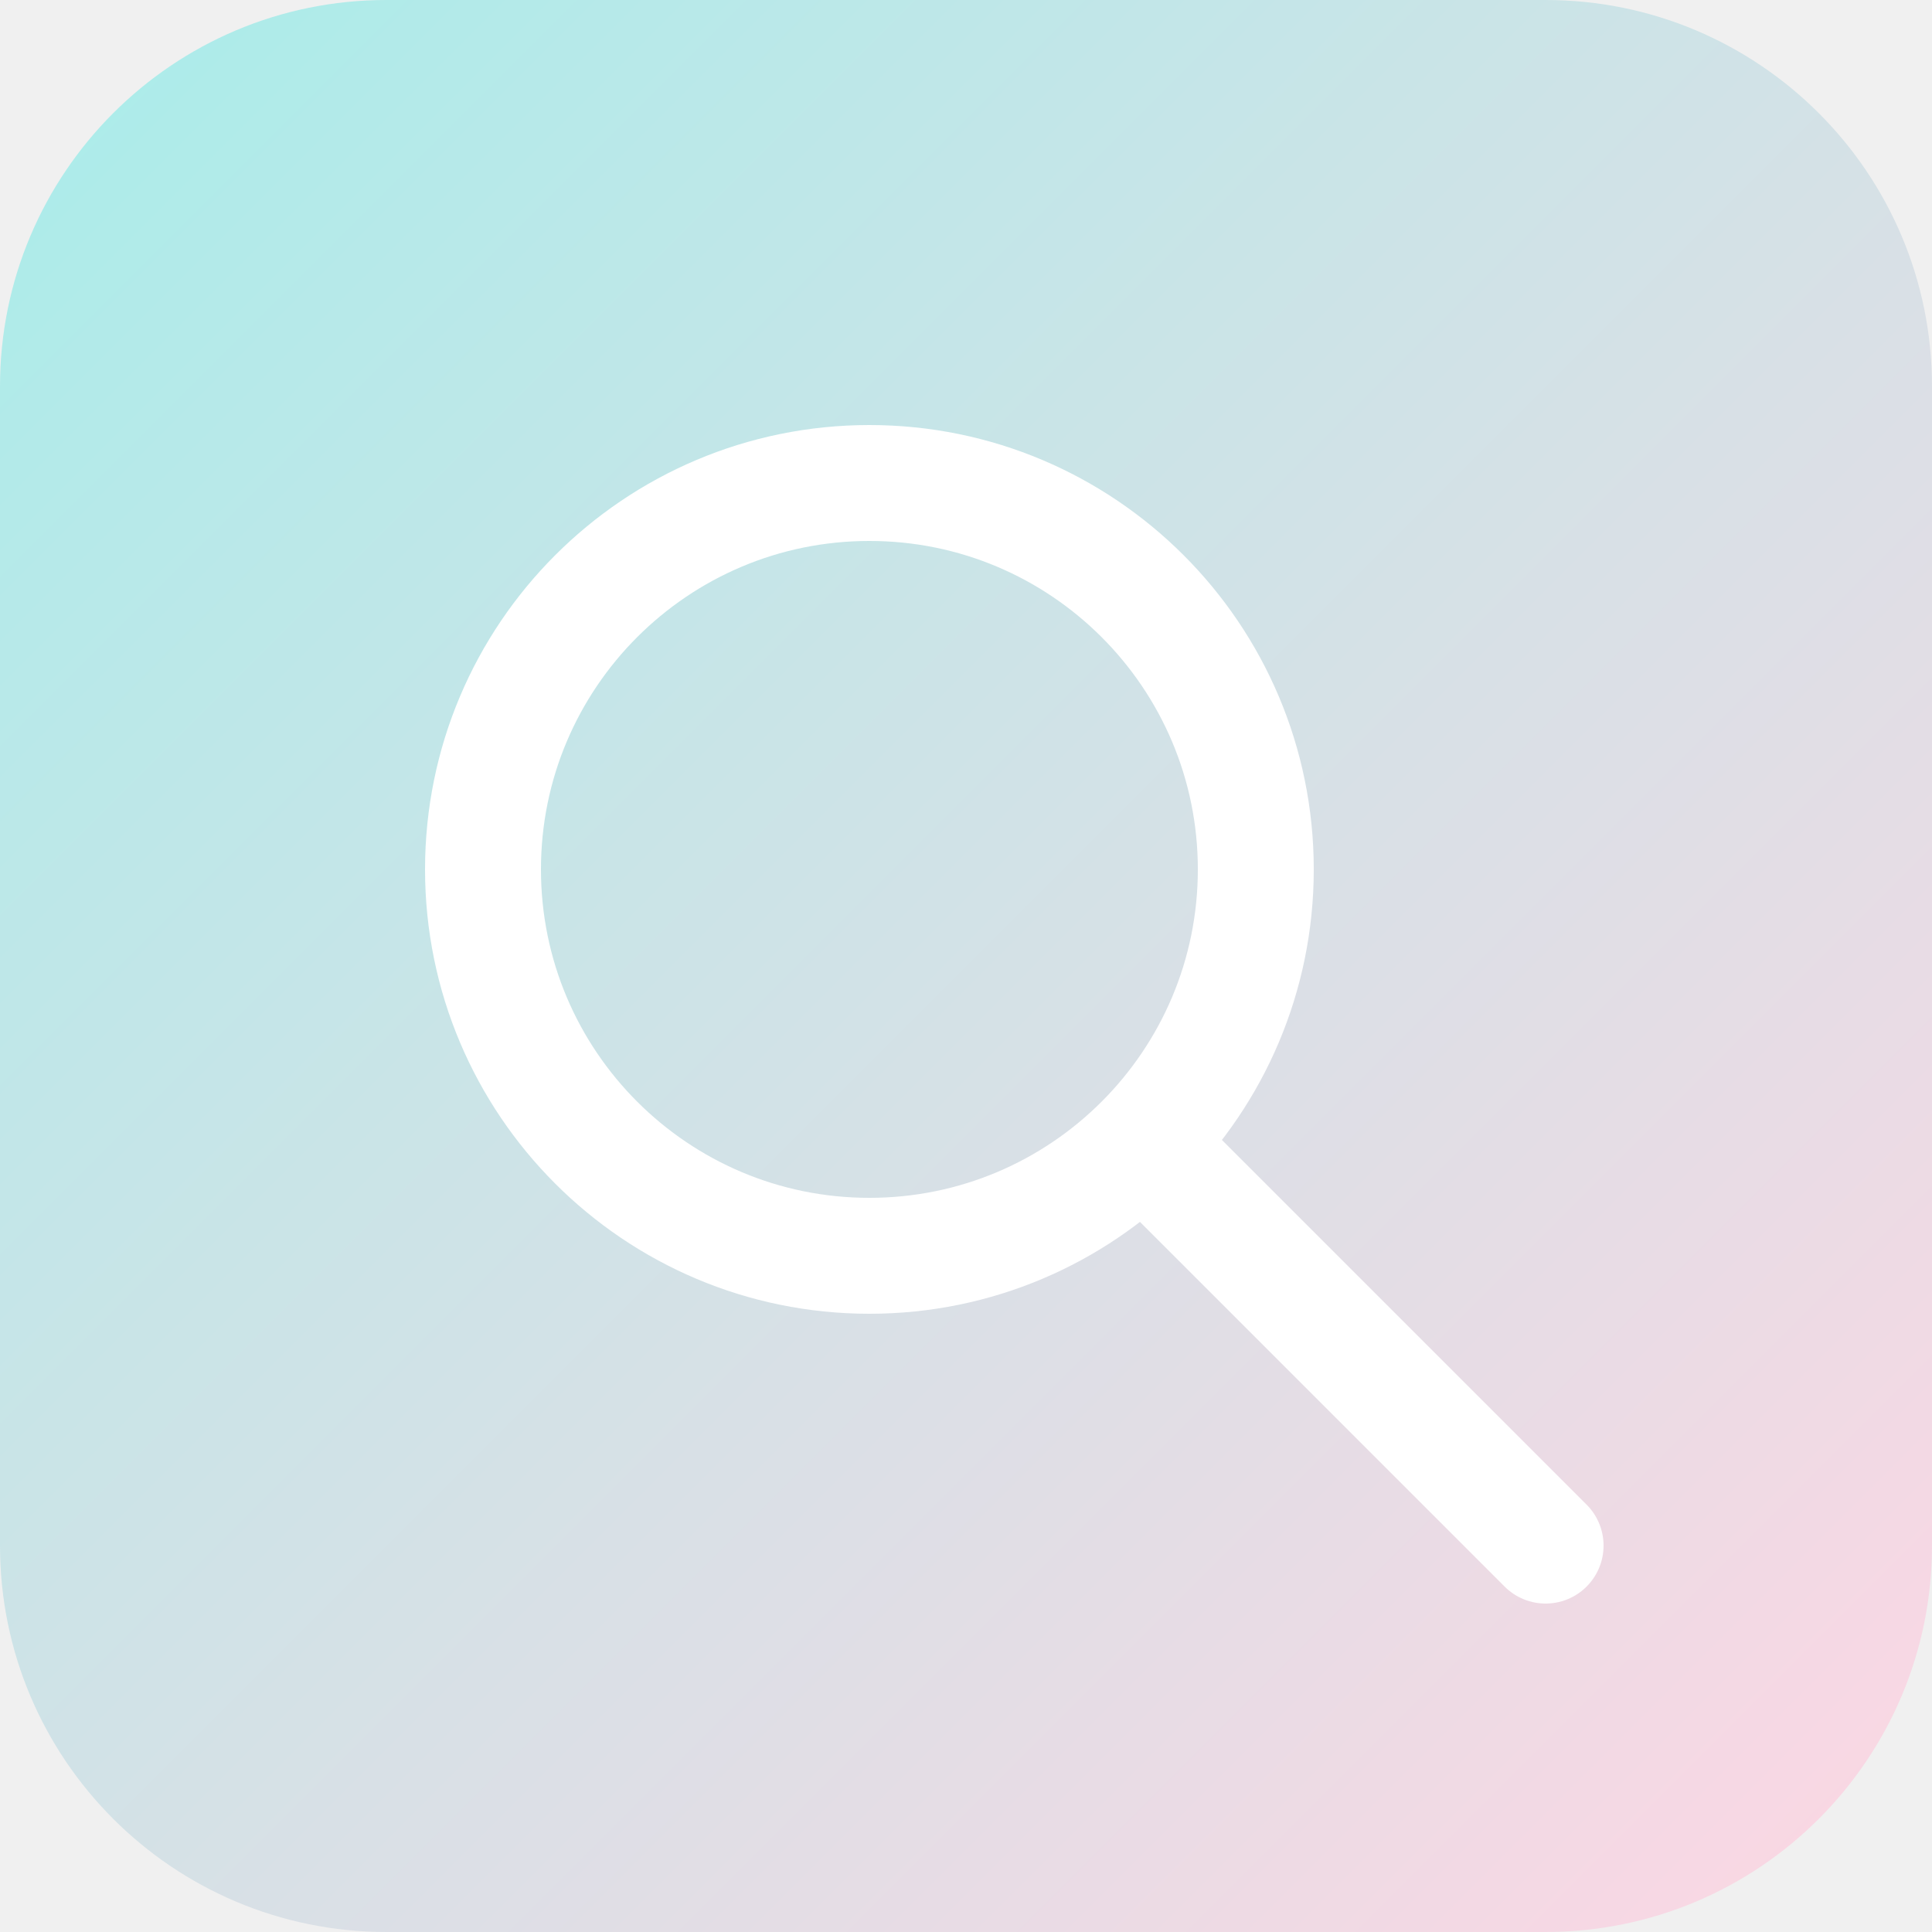
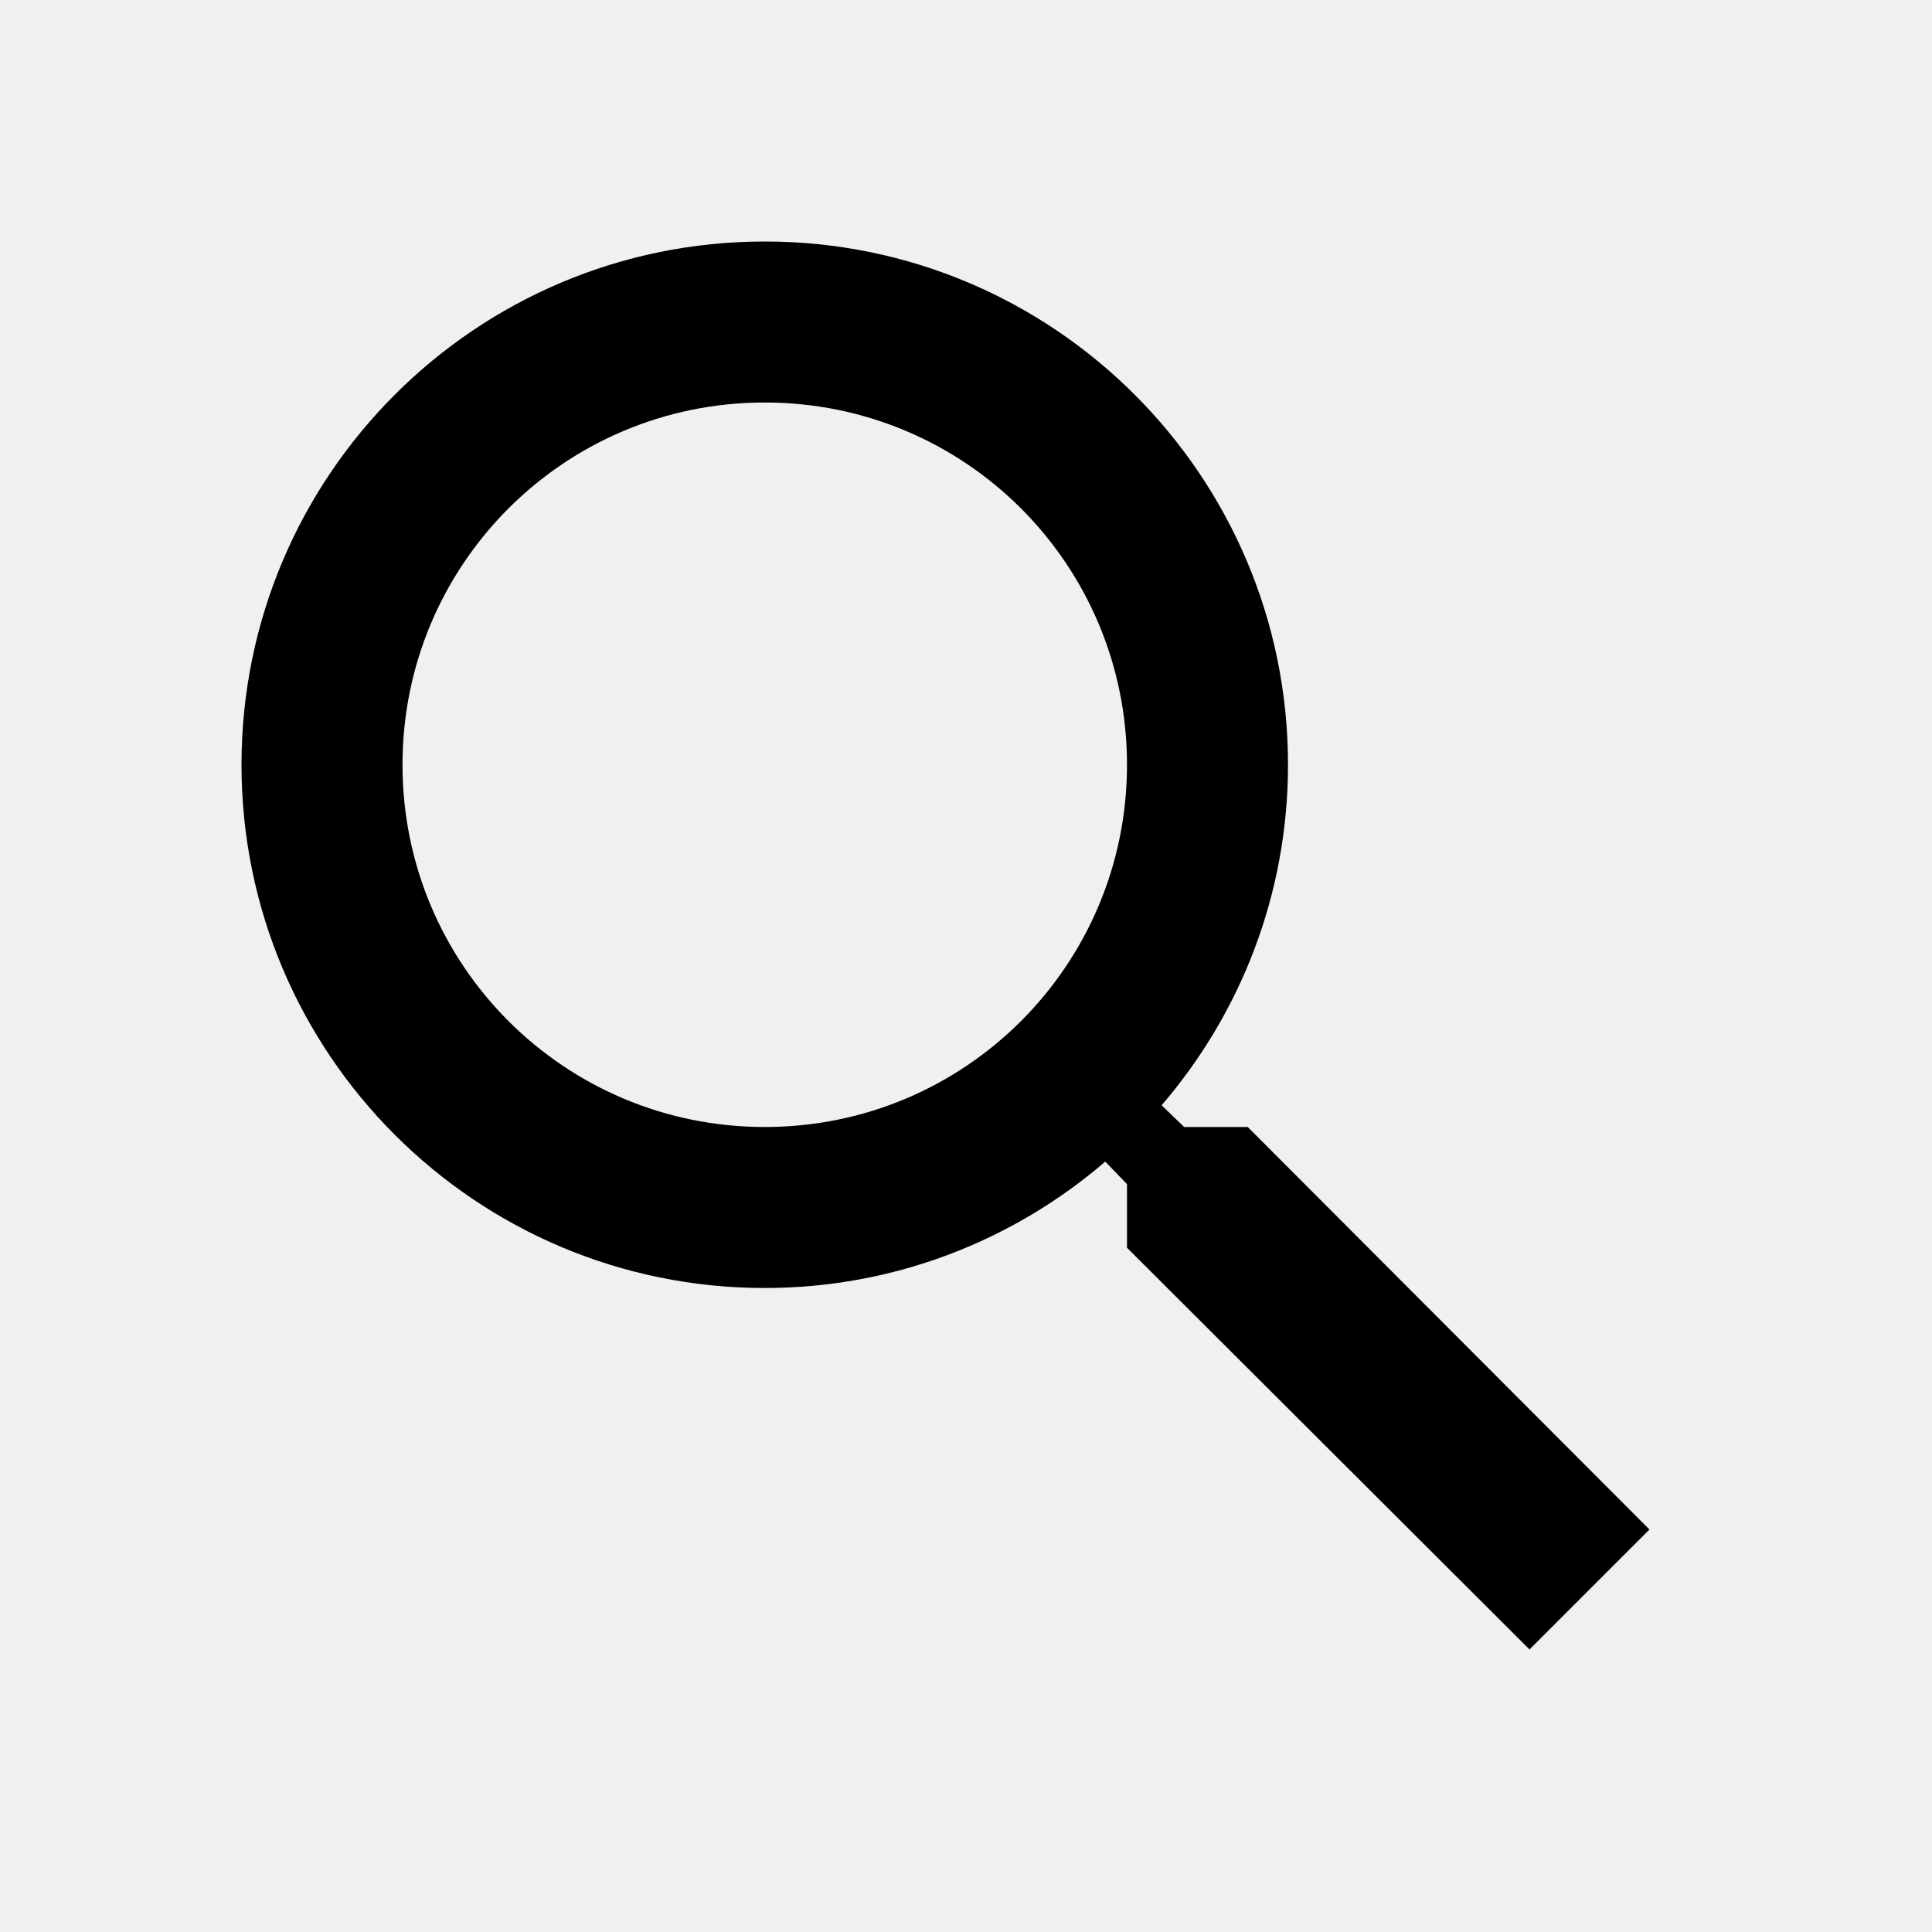
- <svg xmlns="http://www.w3.org/2000/svg" viewBox="0 0 100 100" width="100" height="100">
-   <defs>
-     <linearGradient id="searchGrad" x1="0%" y1="0%" x2="100%" y2="100%">
-       <stop offset="0%" style="stop-color:#a8edea;stop-opacity:1" />
-       <stop offset="100%" style="stop-color:#fed6e3;stop-opacity:1" />
-     </linearGradient>
-   </defs>
-   <rect width="100" height="100" rx="20" fill="url(#searchGrad)" />
-   <circle cx="45" cy="45" r="20" fill="none" stroke="white" stroke-width="6" />
-   <line x1="60" y1="60" x2="80" y2="80" stroke="white" stroke-width="6" stroke-linecap="round" />
+ <svg xmlns="http://www.w3.org/2000/svg" viewBox="0 0 24 24" width="24" height="24">
+   <path d="M15.5 14h-.79l-.28-.27C15.41 12.59 16 11.11 16 9.5 16 5.91 13.09 3 9.5 3S3 5.91 3 9.5 5.91 16 9.5 16c1.61 0 3.09-.59 4.23-1.57l.27.28v.79l5 4.99L20.49 19l-4.99-5zm-6 0C7.01 14 5 11.99 5 9.5S7.01 5 9.5 5 14 7.01 14 9.5 11.99 14 9.5 14z" fill="#000000" />
</svg>
